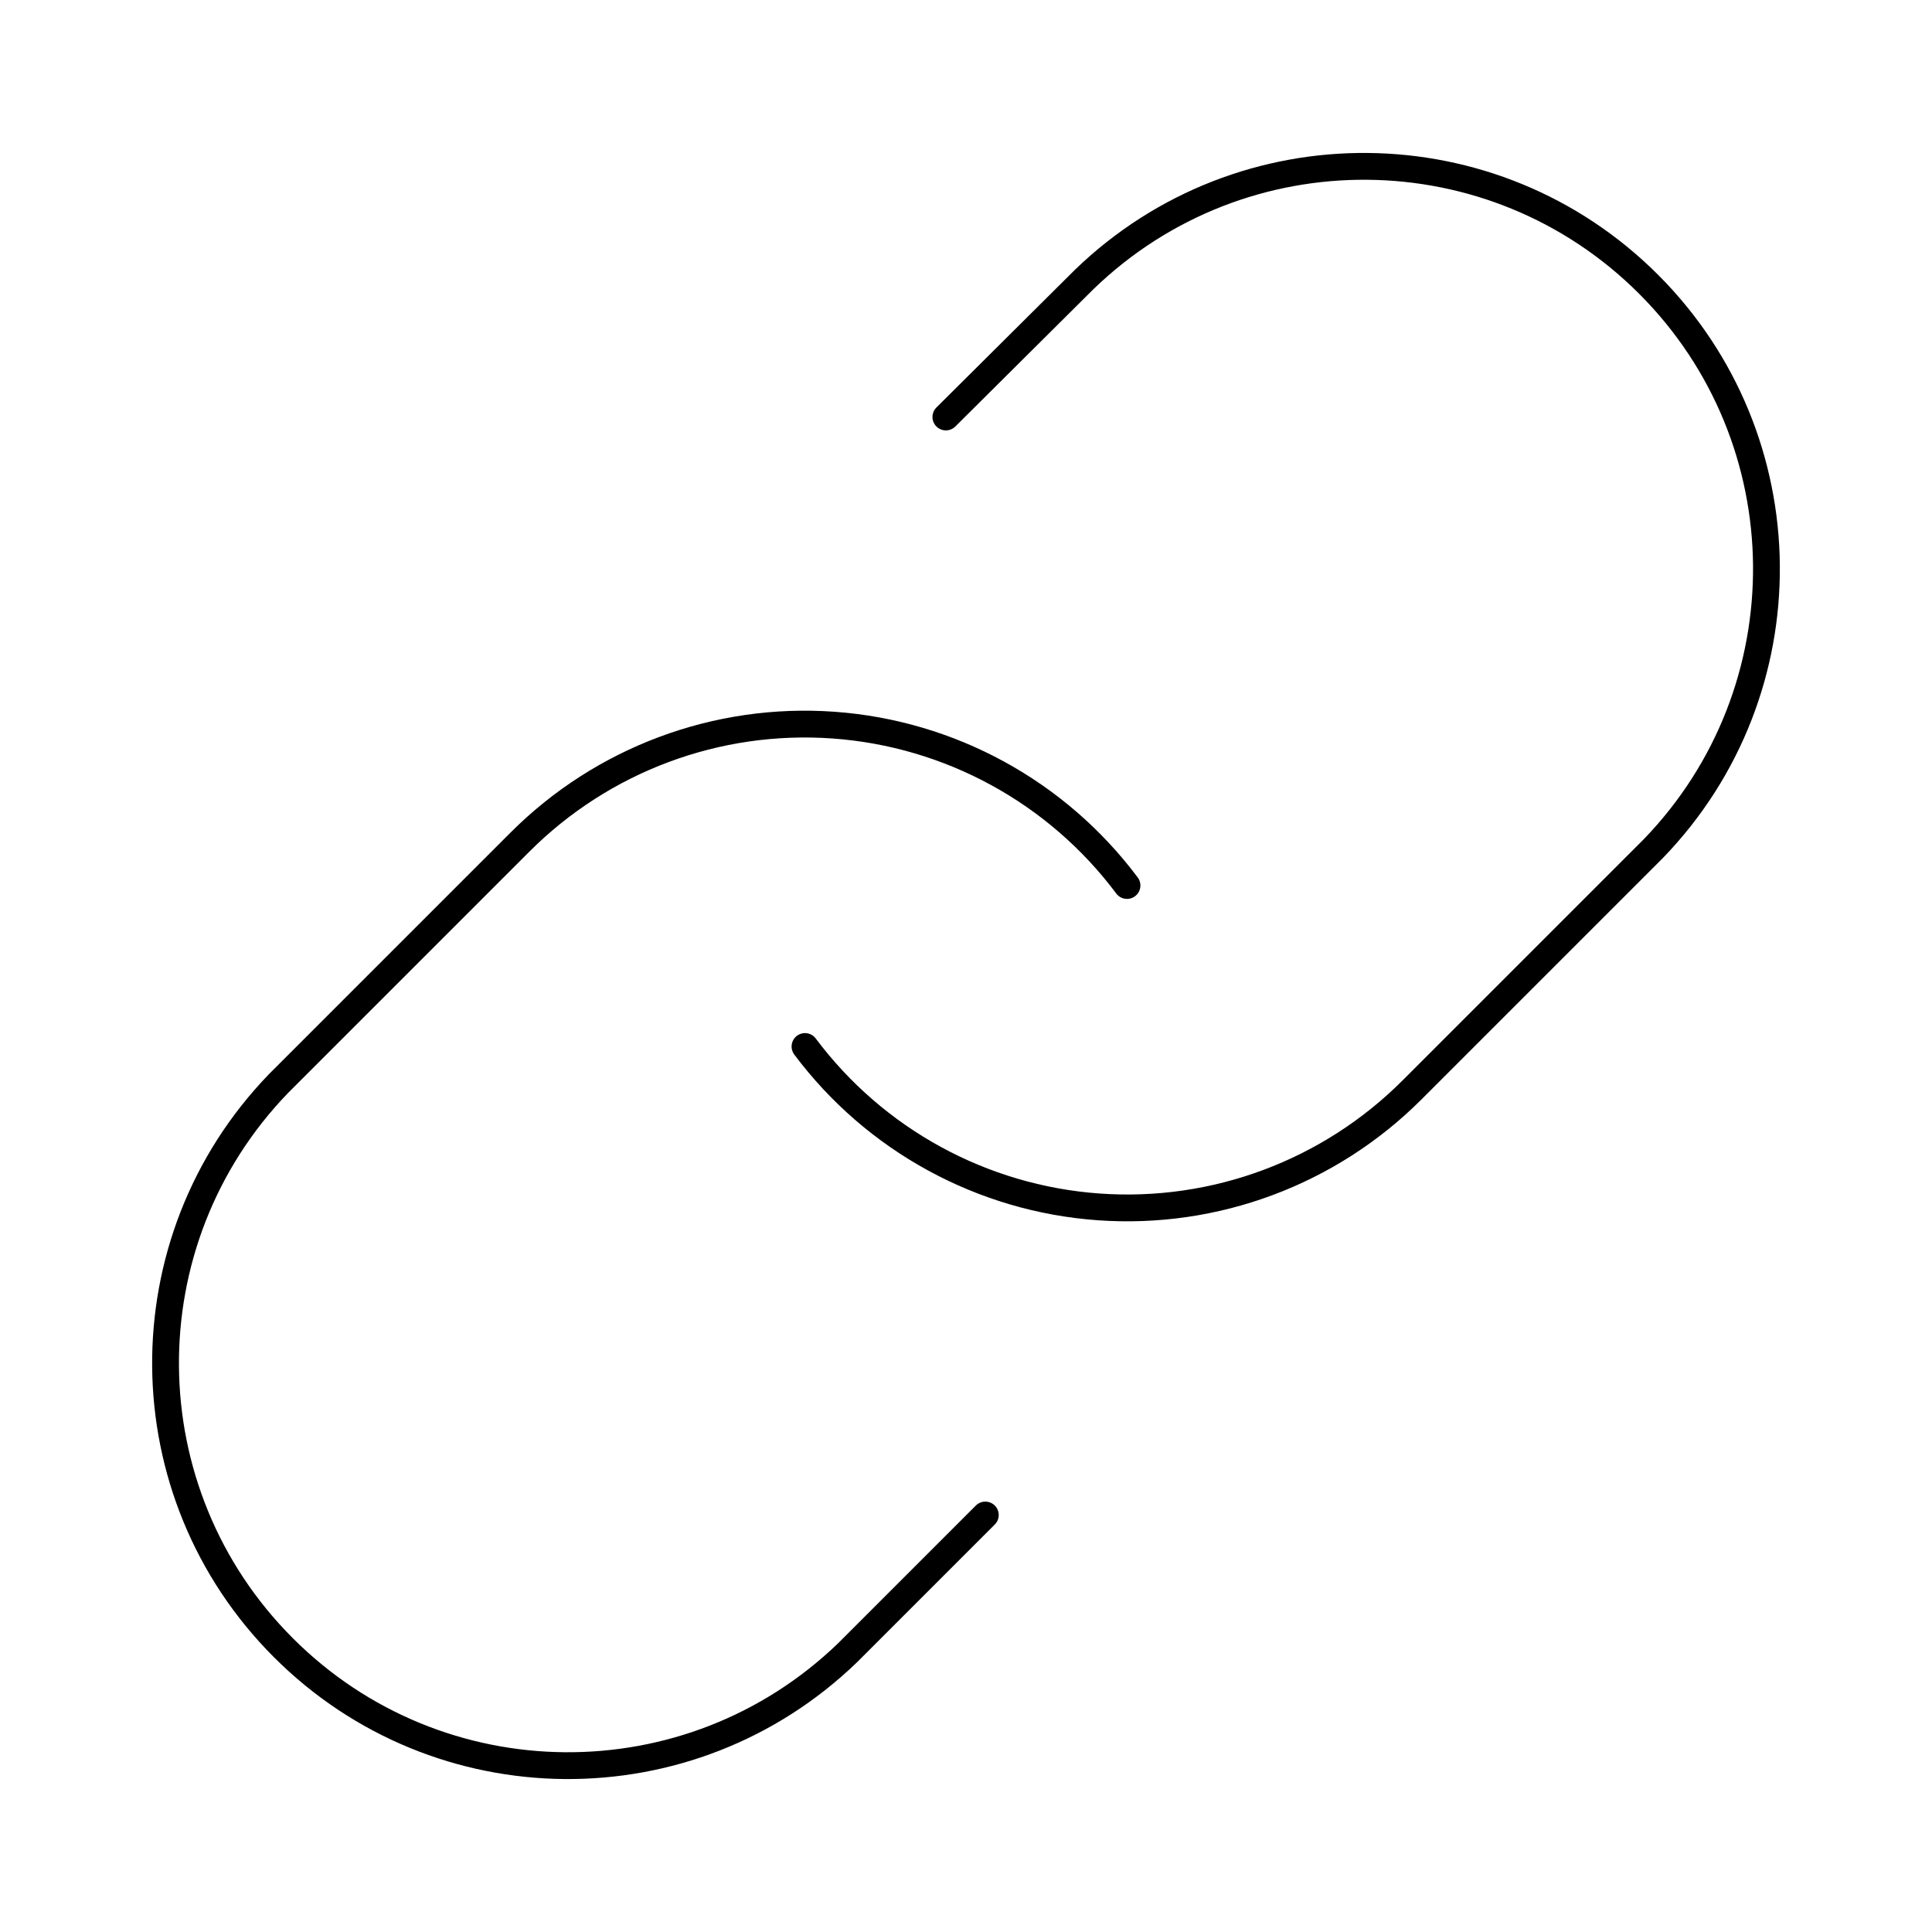
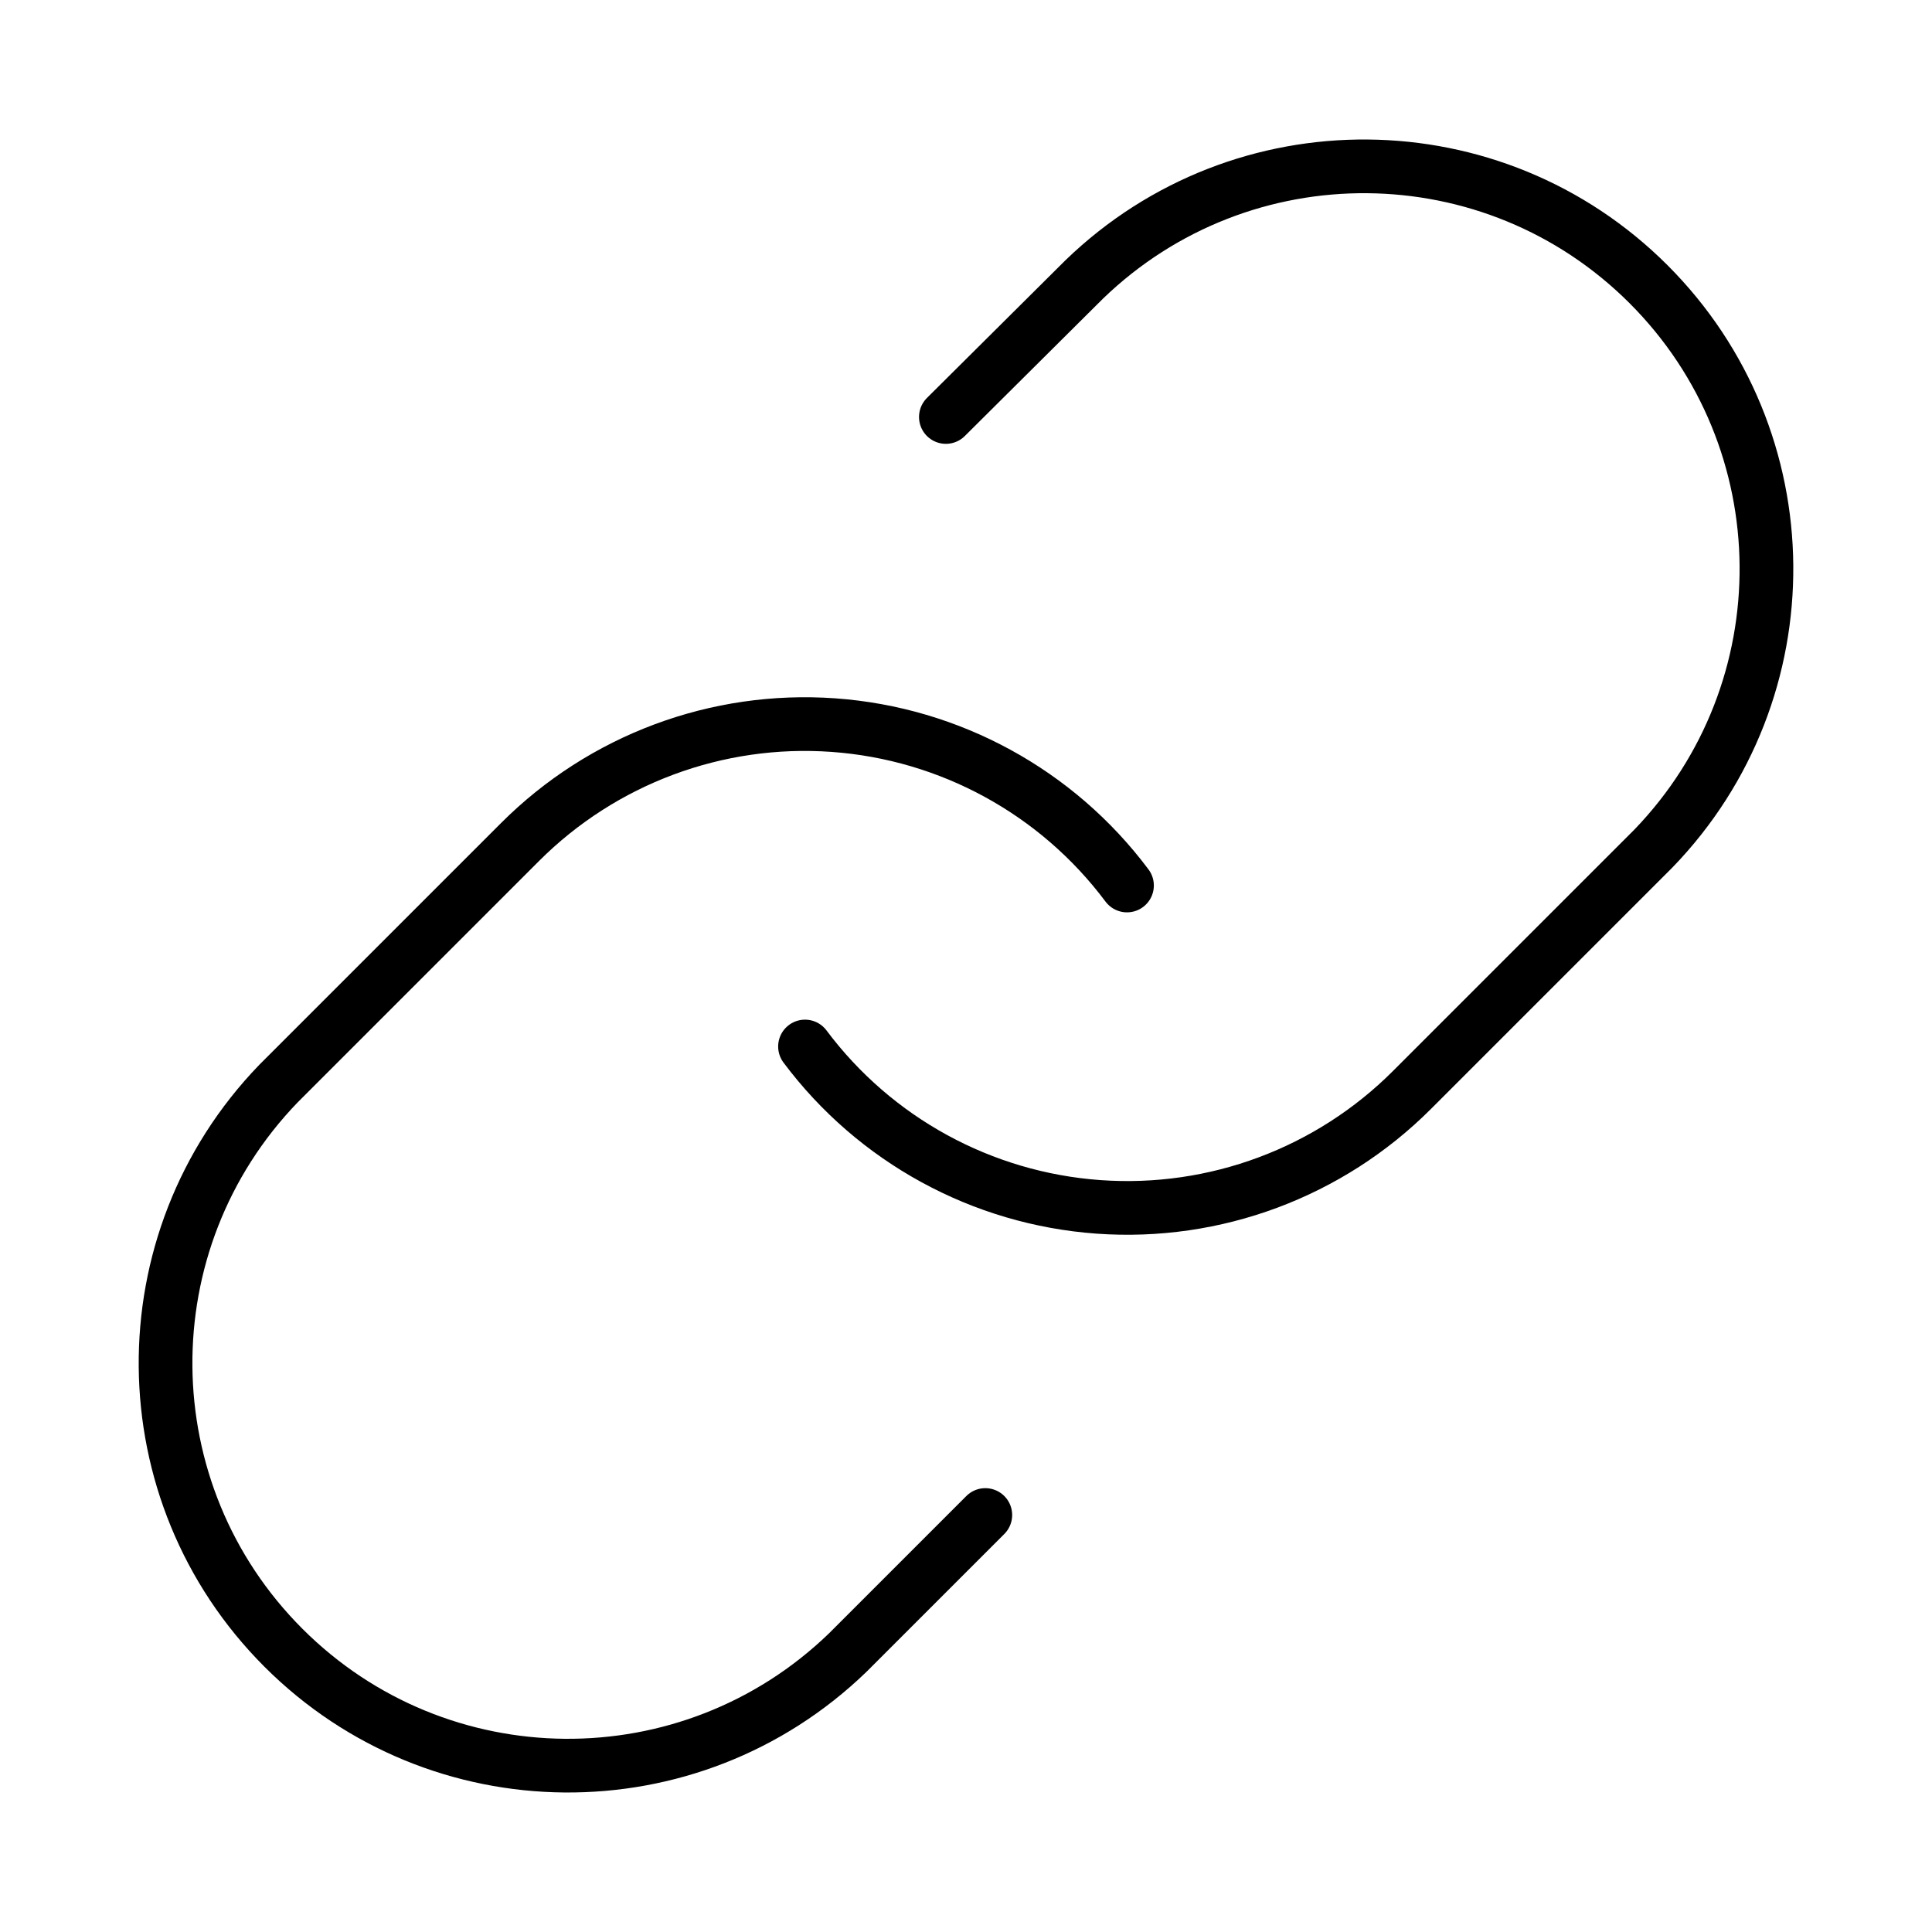
- <svg xmlns="http://www.w3.org/2000/svg" width="36" height="36" viewBox="0 0 24 24" fill="none" stroke="currentColor" stroke-width="0.333" stroke-linecap="round" stroke-linejoin="round" class="lucide lucide-link">
+ <svg xmlns="http://www.w3.org/2000/svg" width="36" height="36" viewBox="0 0 24 24" fill="none" stroke="currentColor" stroke-width="0.667" stroke-linecap="round" stroke-linejoin="round" class="lucide lucide-link">
  <path d="M10 13a5 5 0 0 0 7.54.54l3-3a5 5 0 0 0-7.07-7.07l-1.72 1.71" />
  <path d="M14 11a5 5 0 0 0-7.54-.54l-3 3a5 5 0 0 0 7.07 7.07l1.71-1.71" />
</svg>
